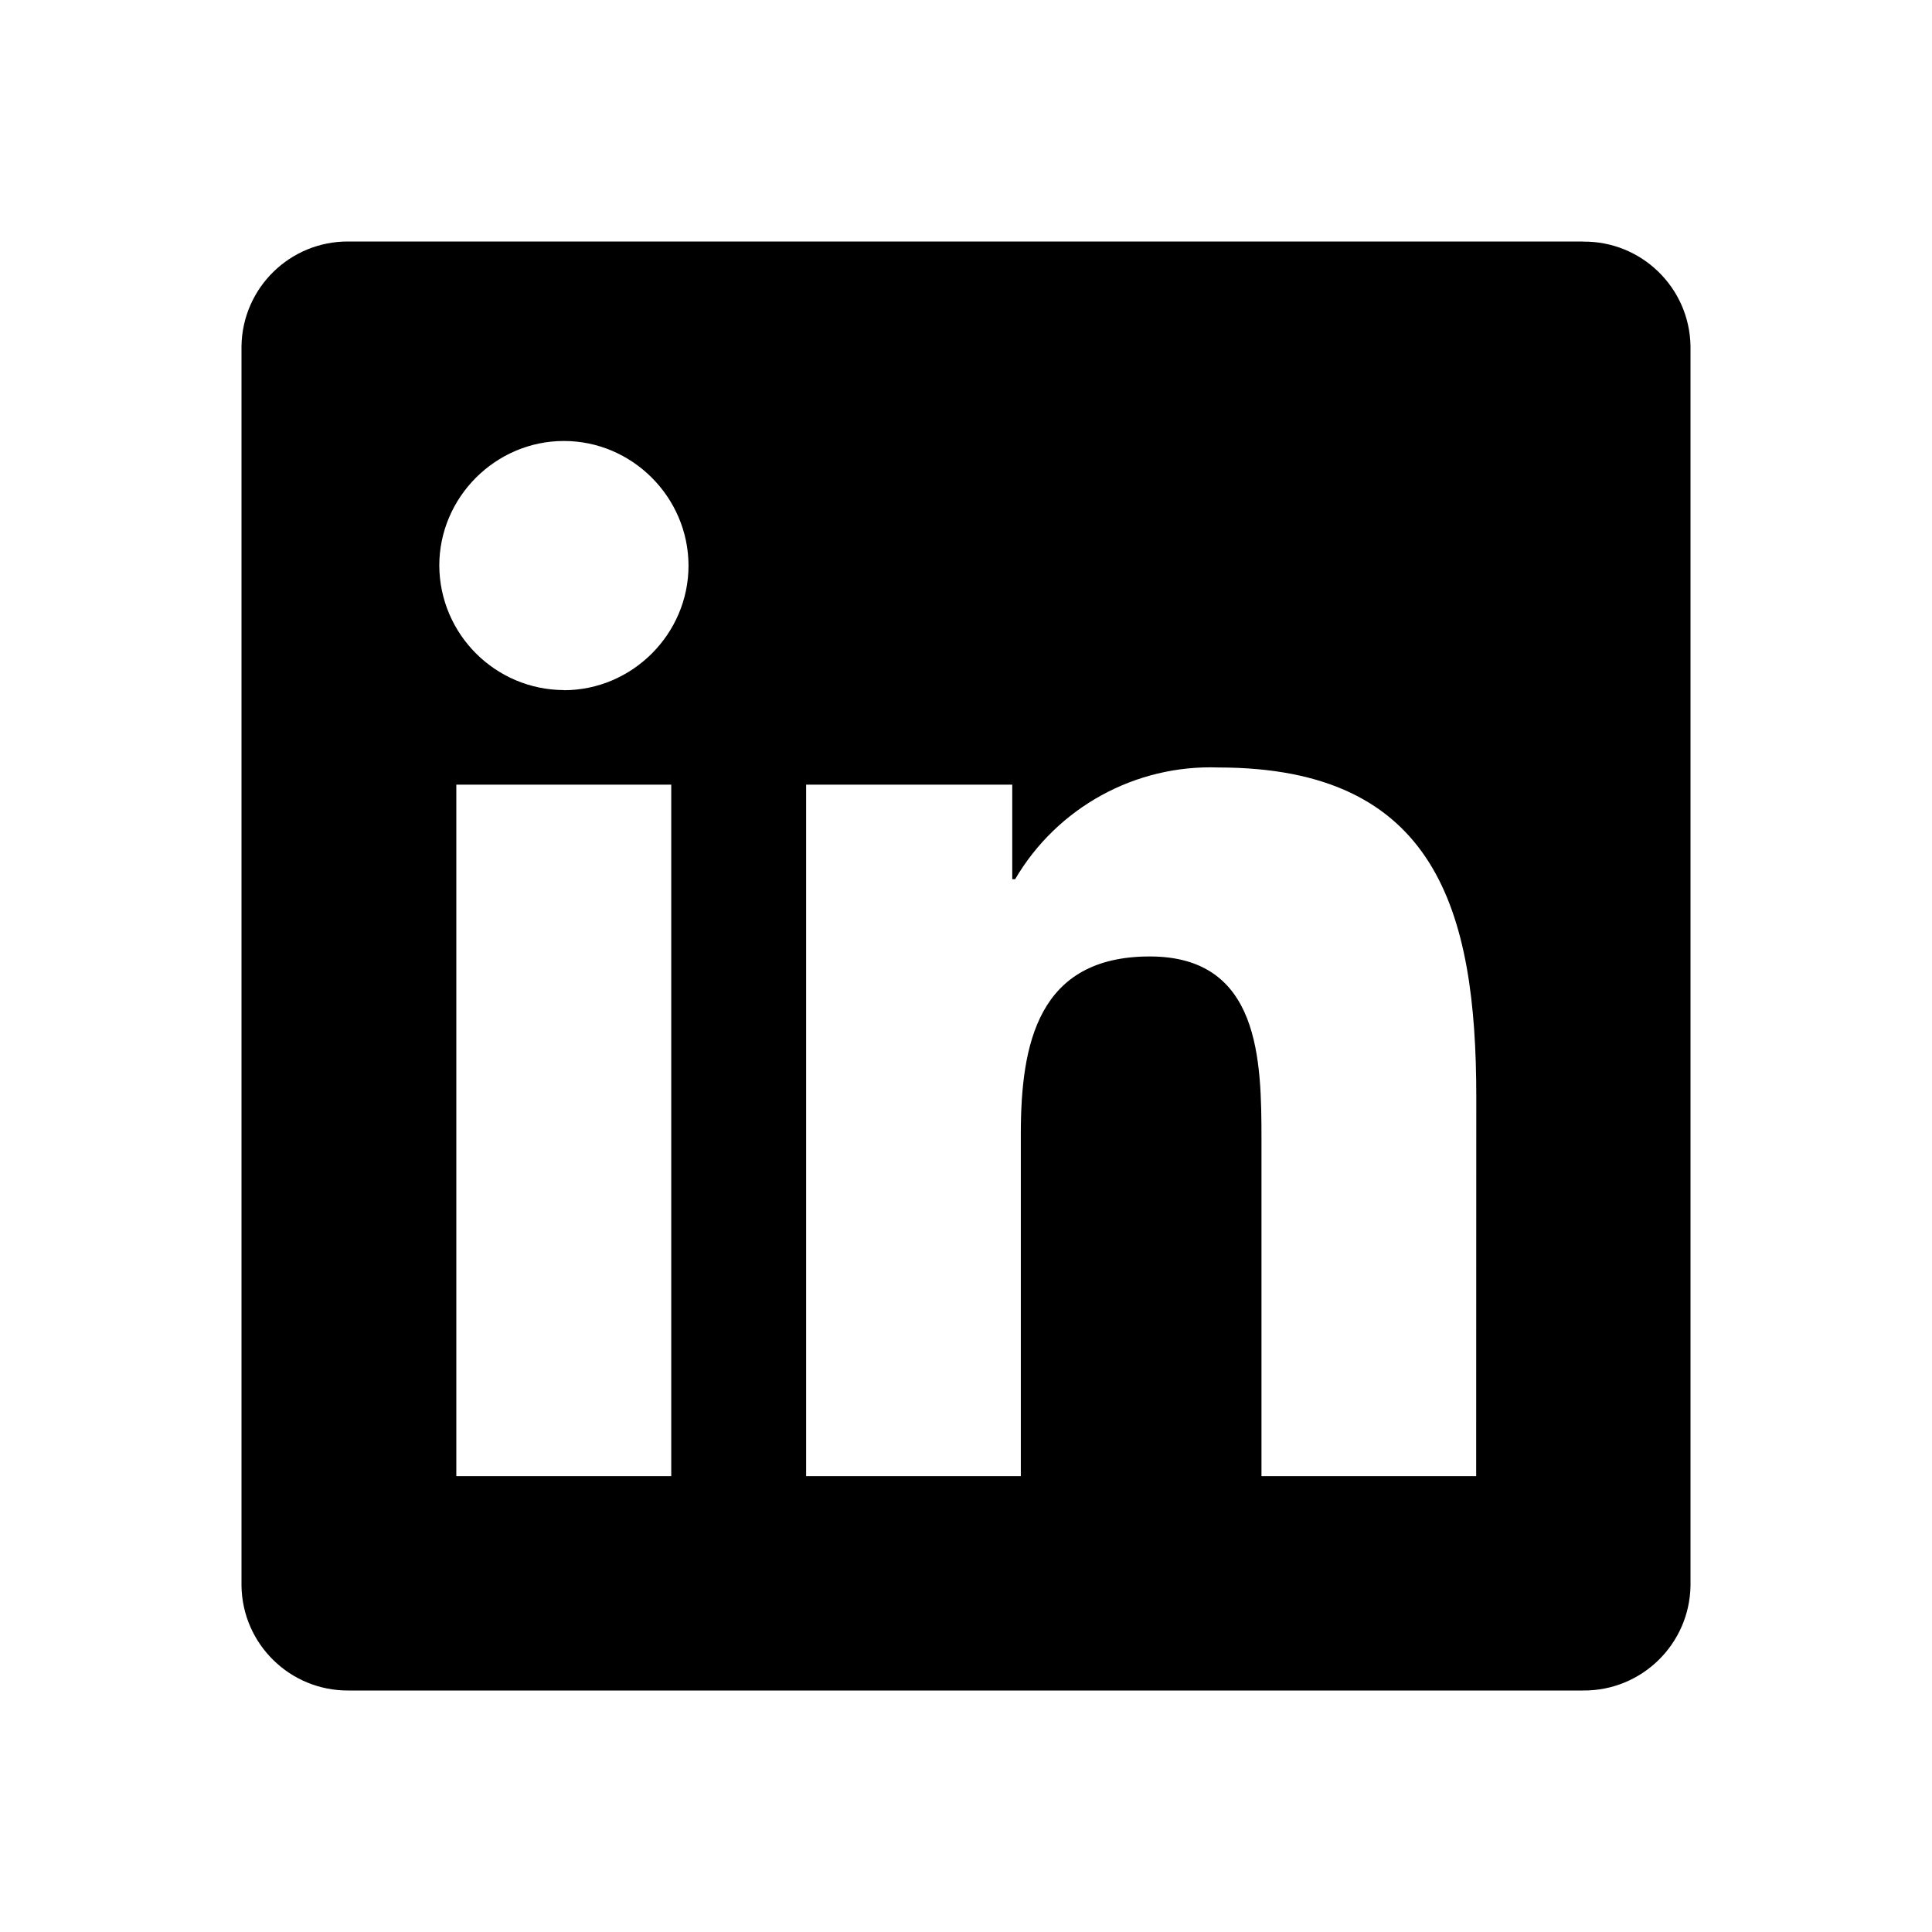
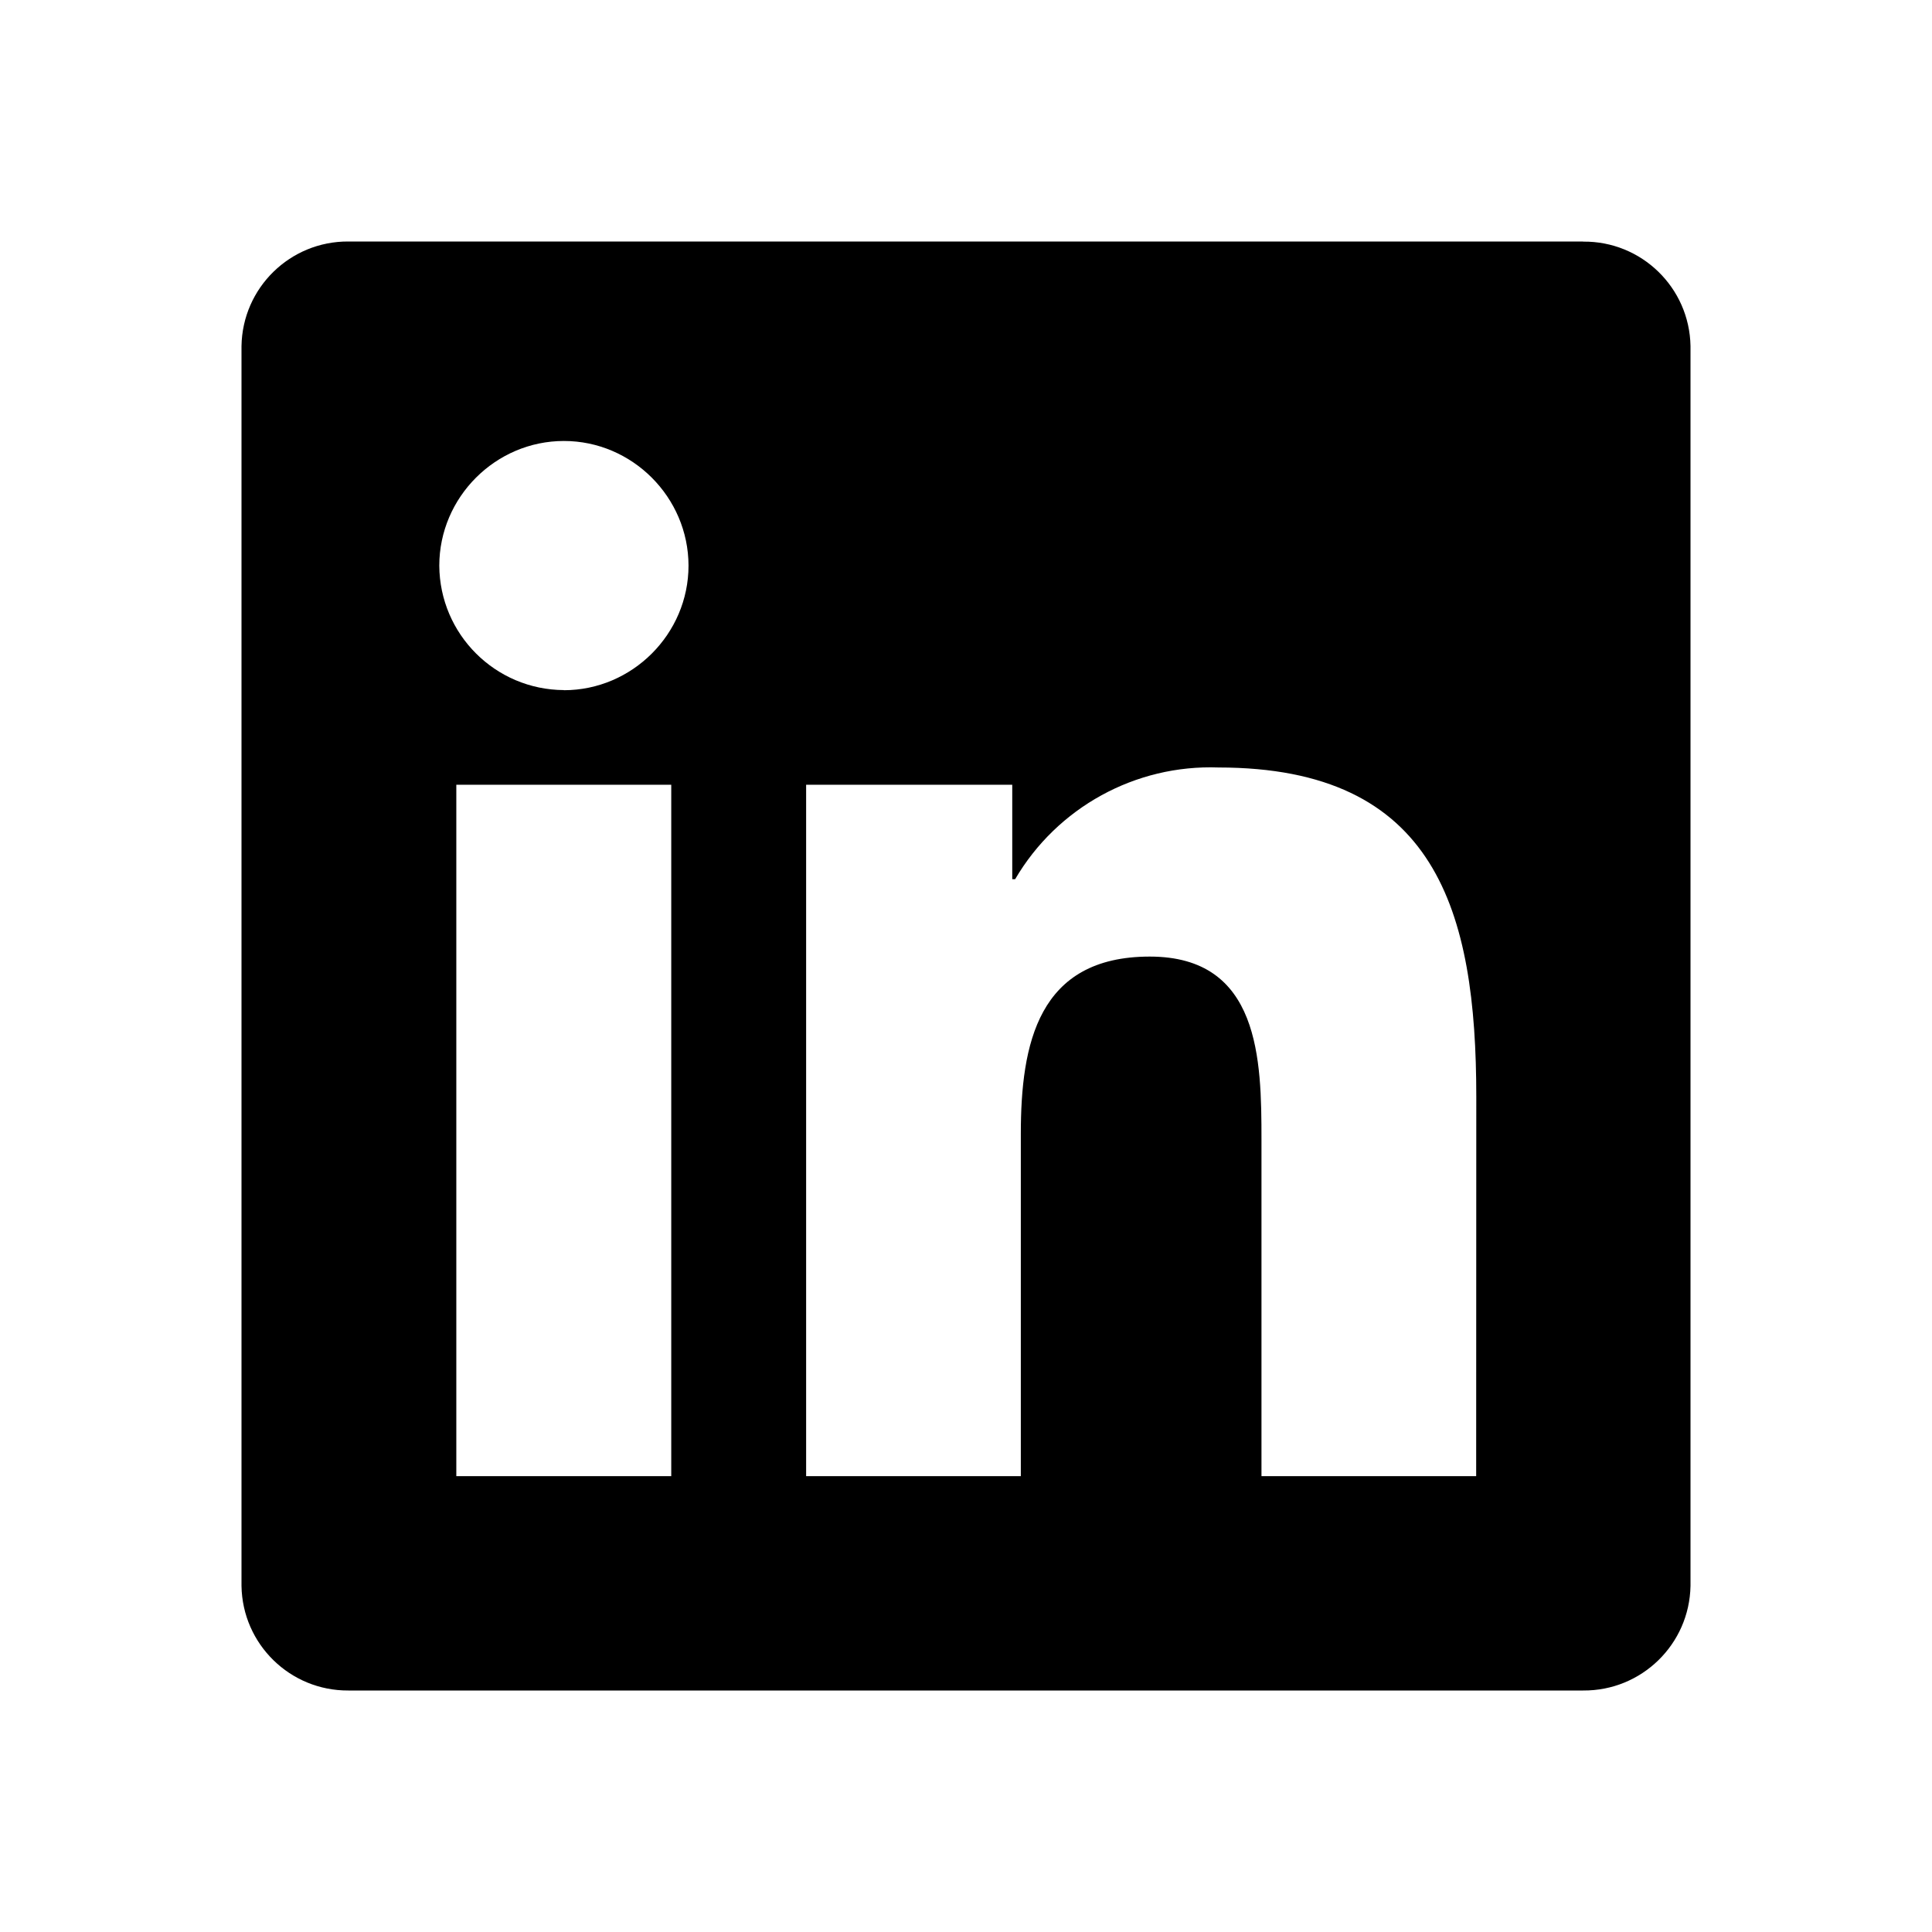
<svg xmlns="http://www.w3.org/2000/svg" width="16" height="16" fill="none" viewBox="0 0 16 16">
-   <path fill="currentColor" d="M12.225 12.225h-1.778V9.44c0-.664-.012-1.519-.925-1.519-.926 0-1.068.724-1.068 1.47v2.834H6.676V6.498h1.707v.783h.024c.348-.594.996-.95 1.684-.925 1.802 0 2.135 1.185 2.135 2.728l-.001 3.14zM4.67 5.715a1.037 1.037 0 01-1.032-1.031c0-.566.466-1.032 1.032-1.032.566 0 1.031.466 1.032 1.032 0 .566-.466 1.032-1.032 1.032zm.889 6.51h-1.78V6.498h1.78v5.727zM13.11 2H2.885A.88.88 0 002 2.866v10.268a.88.88 0 00.885.866h10.226a.882.882 0 00.889-.866V2.865a.88.88 0 00-.889-.864z" />
+   <path fill="currentColor" d="M12.225 12.225h-1.778V9.44c0-.664-.012-1.518-.925-1.518-.926 0-1.068.723-1.068 1.47v2.833H6.676V6.499h1.707v.782h.024c.348-.594.996-.95 1.684-.925 1.802 0 2.135 1.186 2.135 2.728l-.001 3.14zM4.67 5.715a1.037 1.037 0 01-1.032-1.03c0-.567.466-1.033 1.032-1.033.566 0 1.031.466 1.032 1.032 0 .566-.466 1.032-1.032 1.032zm.889 6.51h-1.78V6.499h1.78v5.726zM13.11 2H2.885A.88.88 0 002 2.866v10.268a.88.88 0 00.885.866h10.226a.882.882 0 00.889-.866V2.865a.88.88 0 00-.889-.864z" />
</svg>
